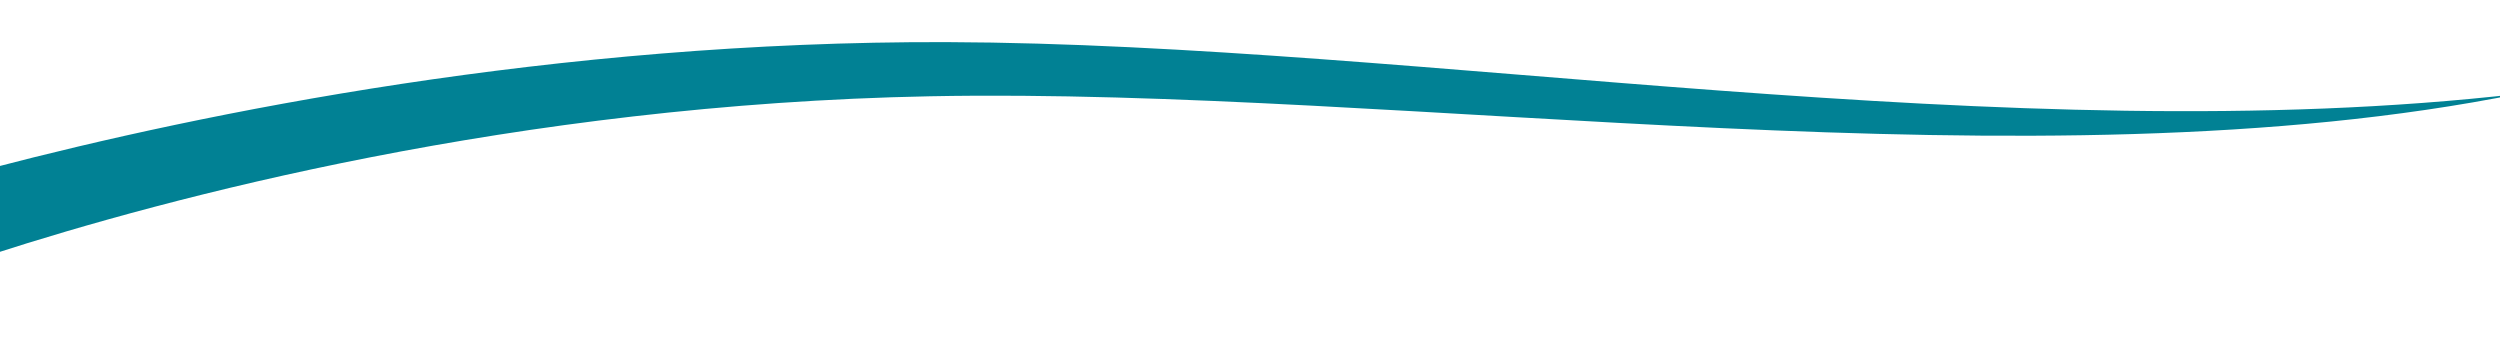
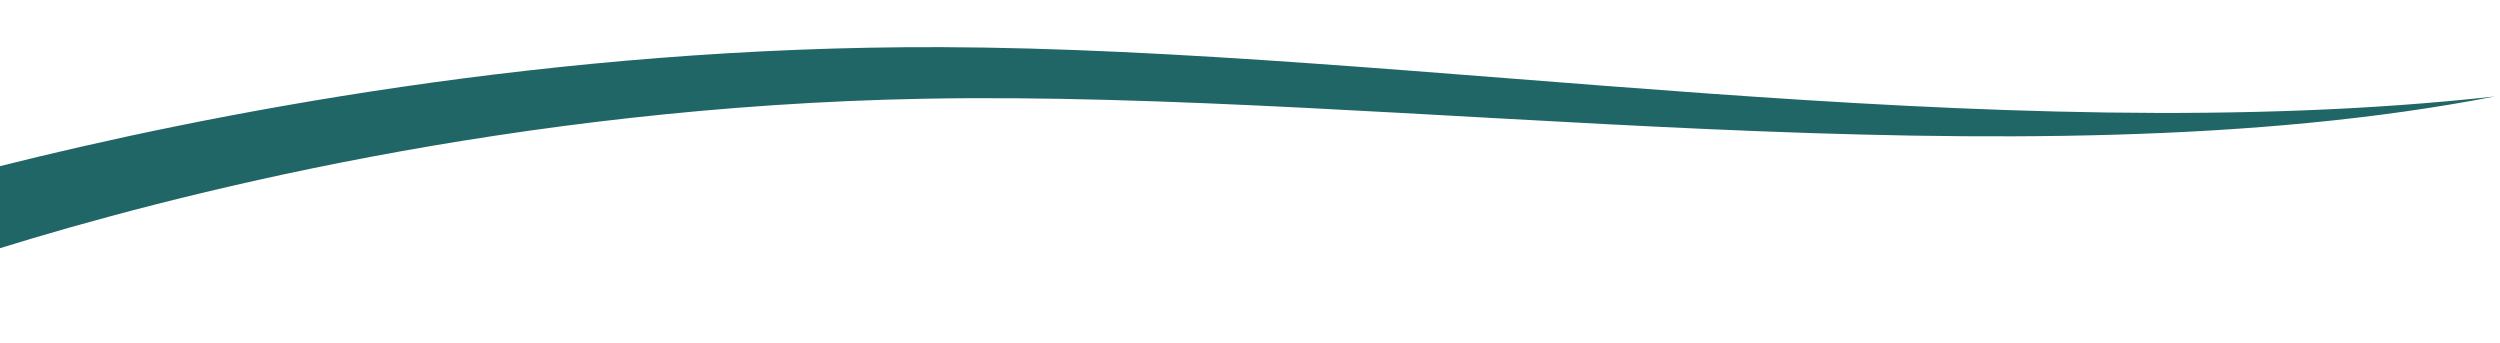
<svg xmlns="http://www.w3.org/2000/svg" width="1302.071" height="178.405" viewBox="0 0 1302.071 178.405" version="1.1" id="svg767">
  <defs id="defs754">
    <clipPath id="clip-path">
      <rect id="Retângulo_2920" data-name="Retângulo 2920" width="1289.827" height="289" x="0" y="0" style="fill:none" />
    </clipPath>
  </defs>
  <g id="Grupo_3667" data-name="Grupo 3667" transform="translate(6.863,-3609.097)">
-     <g id="Grupo_3444" data-name="Grupo 3444" transform="translate(-14.569,3609.097)">
-       <g id="Camada_2" data-name="Camada 2" transform="translate(7.706)" />
-       <g id="Camada_2-2" data-name="Camada 2" transform="translate(0,24.545)">
-         <g id="OBJECTS-2" data-name="OBJECTS" transform="matrix(1.021586,0,0,1,9.154267,0)" style="stroke-width:0.989">
-           <path id="Caminho_271" data-name="Caminho 271" d="M 481.456,-2.605 C 723.005,-1.747 1023.33,54.866 1282.513,24.337 1035.733,75.109 716.818,20.761 472.74,25.597 261.482,29.782 83.638,78.53 -5.12,107.797 V 62.85 C 101.991,34.277 281.11,-3.267 481.456,-2.605 Z" style="fill:#018194;fill-rule:evenodd;stroke-width:0.989" />
+     <g id="Grupo_3444" data-name="Grupo 3444" transform="translate(-13.62286,3609.097)">
+       <g id="Camada_2-2" data-name="Camada 2" transform="matrix(1.022614,0,0,1,5.23101,24.545)" style="stroke-width:0.989">
+         <g id="OBJECTS-2" data-name="OBJECTS" style="stroke-width:0.989">
+           <path id="Caminho_271" data-name="Caminho 271" d="m 480.772,0 c 238.667,0.817 535.409,54.748 791.5,25.666 C 1028.436,74.032 713.326,22.259 472.16,26.866 263.422,30.853 87.7,77.291 0,105.172 V 62.354 C 105.834,35.135 282.816,-0.631 480.772,0 Z" transform="translate(0,0.01)" style="fill:#206666;fill-rule:evenodd;stroke-width:0.989" />
        </g>
      </g>
    </g>
-     <g id="Grupo_3445" data-name="Grupo 3445" transform="matrix(-0.985,-0.174,0.174,-0.985,1250.024,3941.274)" clip-path="url(#clip-path)" />
  </g>
  <path style="fill:none" d="M 0,0 H 1302.071 V 178.405 H 0.946 V 0 Z" id="path773" />
</svg>
